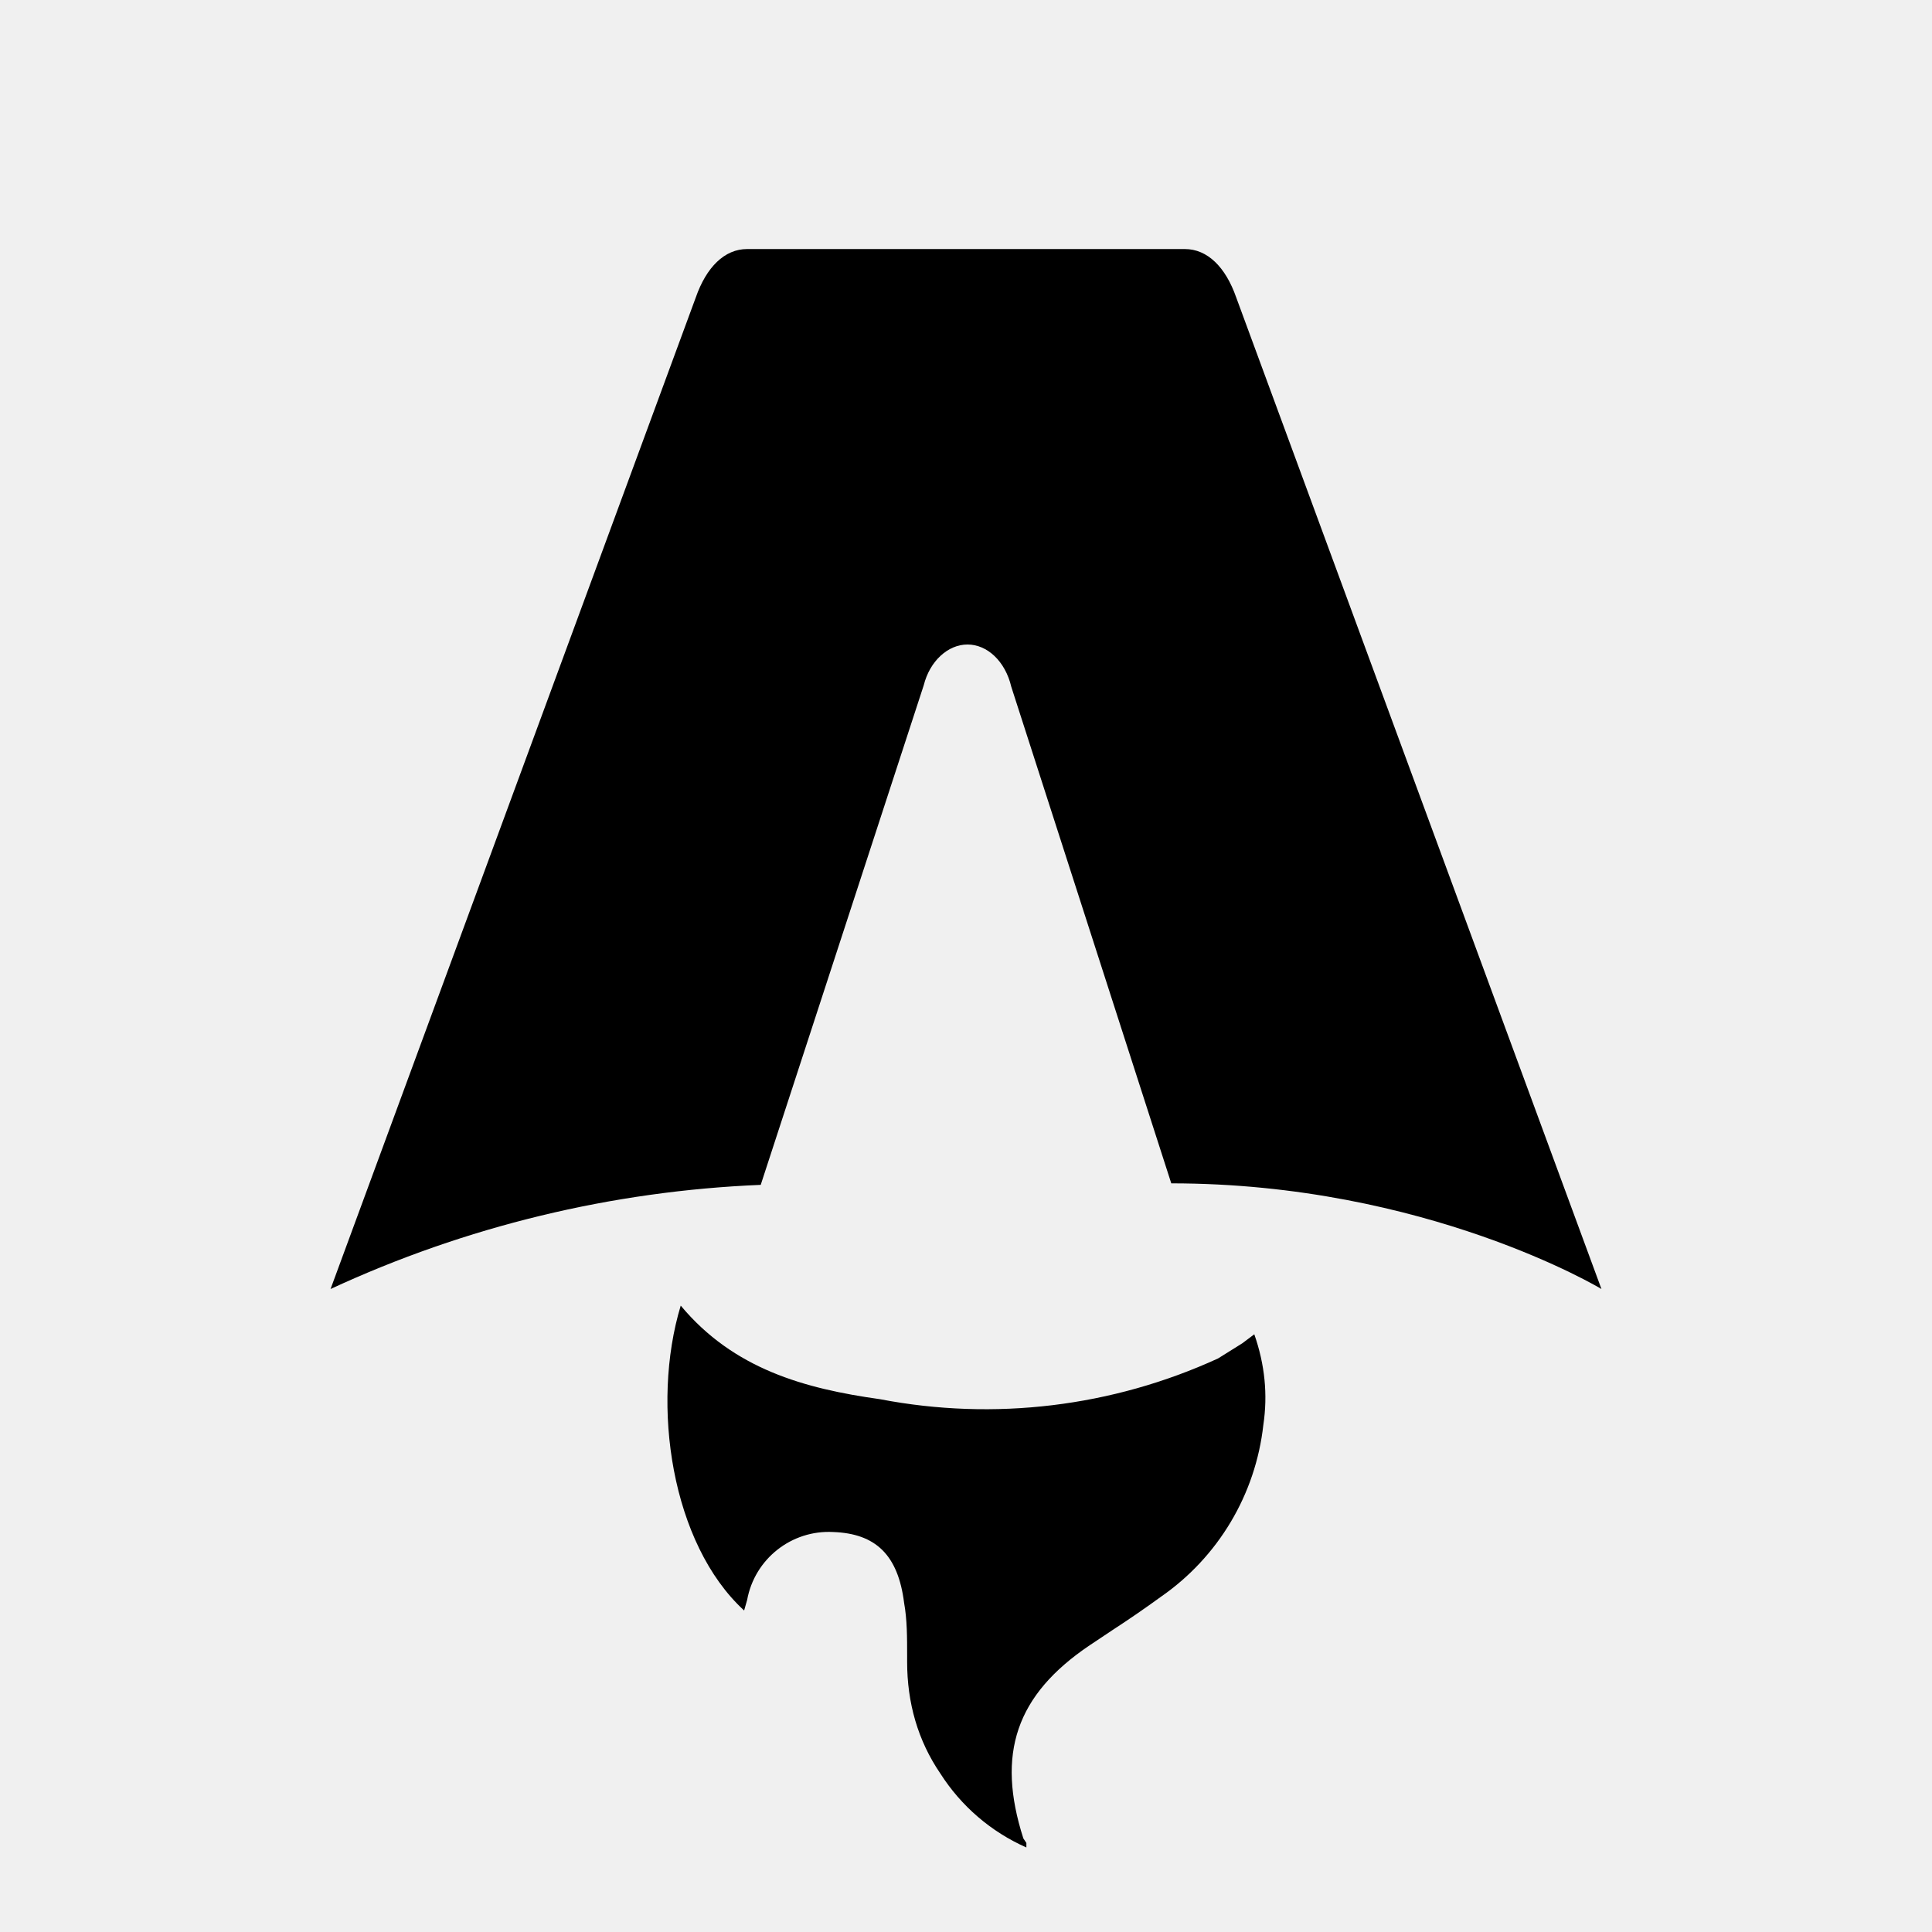
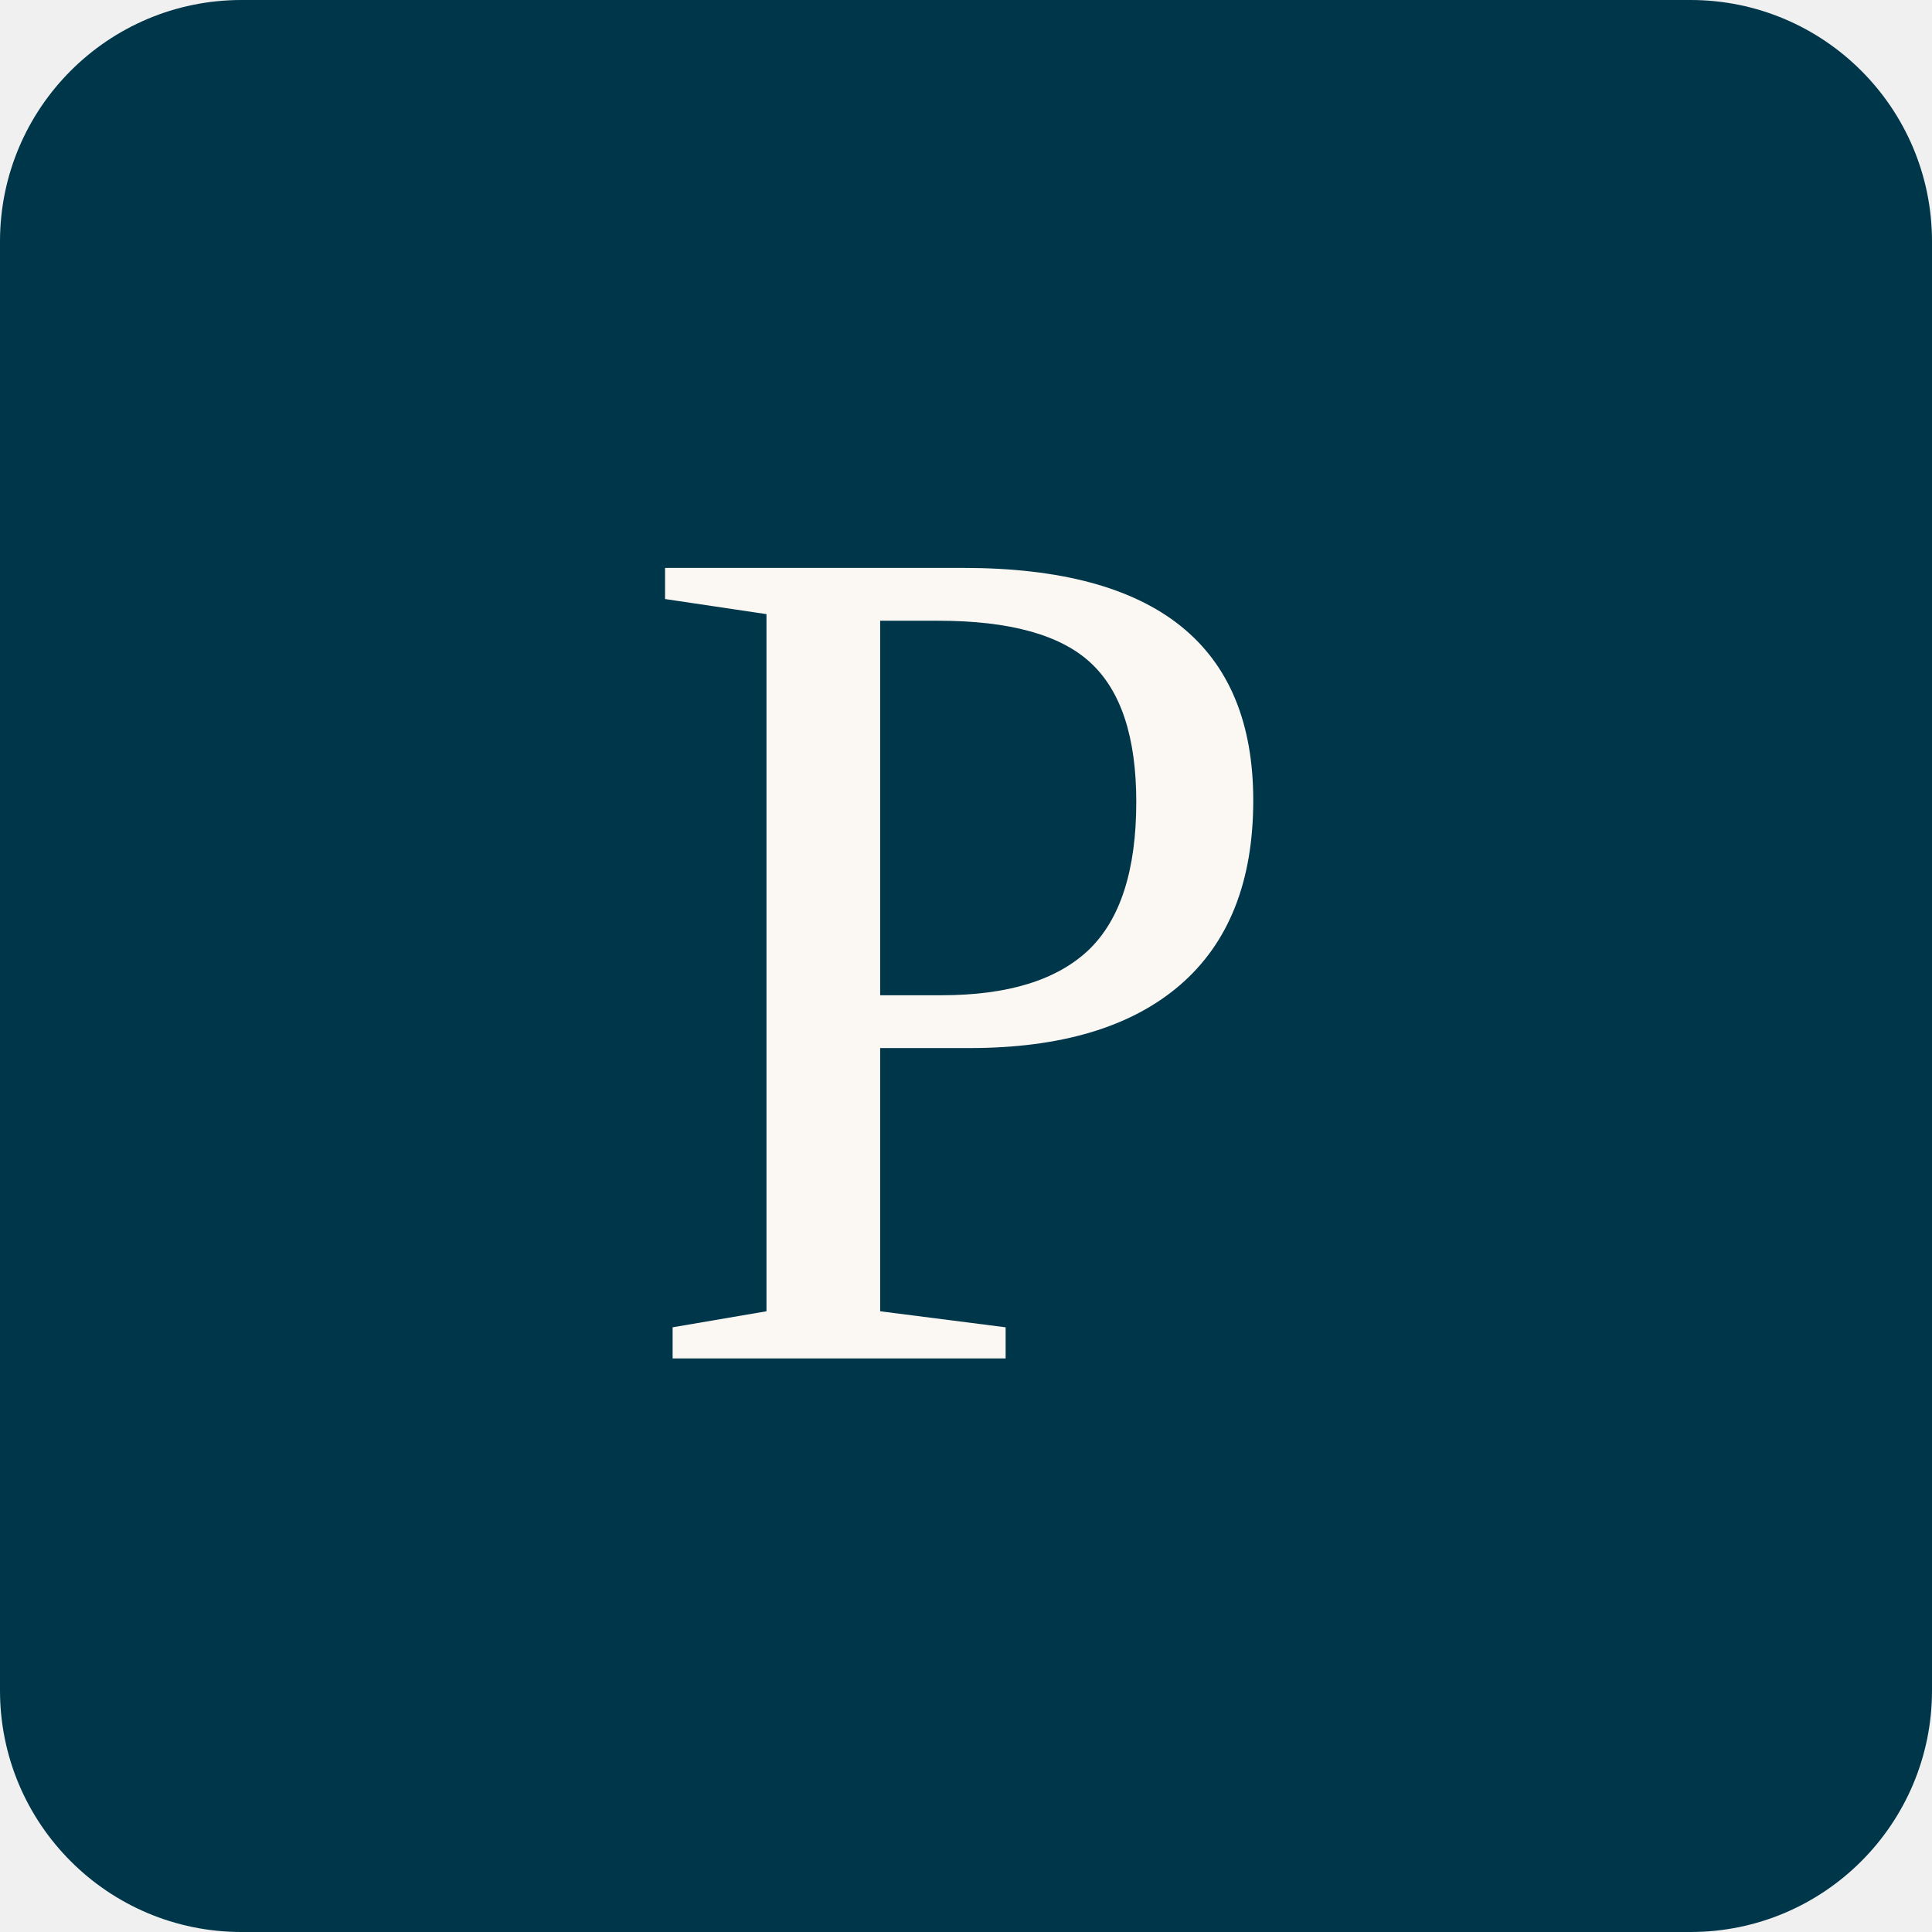
- <svg xmlns="http://www.w3.org/2000/svg" fill="none" viewBox="0 0 128 128">
-   <path d="M50.4 78.5a75.1 75.1 0 0 0-28.5 6.9l24.2-65.7c.7-2 1.9-3.2 3.4-3.2h29c1.5 0 2.7 1.2 3.4 3.2l24.2 65.7s-11.6-7-28.5-7L67 45.5c-.4-1.7-1.6-2.8-2.9-2.8-1.3 0-2.5 1.1-2.9 2.7L50.4 78.5Zm-1.1 28.2Zm-4.2-20.2c-2 6.6-.6 15.8 4.2 20.2a17.5 17.5 0 0 1 .2-.7 5.5 5.5 0 0 1 5.7-4.5c2.8.1 4.3 1.5 4.7 4.7.2 1.1.2 2.3.2 3.5v.4c0 2.7.7 5.2 2.2 7.4a13 13 0 0 0 5.7 4.9v-.3l-.2-.3c-1.8-5.6-.5-9.5 4.4-12.8l1.5-1a73 73 0 0 0 3.2-2.2 16 16 0 0 0 6.8-11.4c.3-2 .1-4-.6-6l-.8.6-1.6 1a37 37 0 0 1-22.4 2.7c-5-.7-9.7-2-13.2-6.2Z" />
-   <style>
-         path { fill: #000; }
-         @media (prefers-color-scheme: dark) {
-             path { fill: #FFF; }
-         }
-     </style>
+ <svg xmlns="http://www.w3.org/2000/svg" viewBox="0 0 64 64">
+   <rect width="64" height="64" rx="8" fill="#00364a" />
+   <text x="32" y="45" text-anchor="middle" font-family="Georgia, 'Times New Roman', serif" font-size="40" fill="#fbf8f3">P</text>
</svg>
